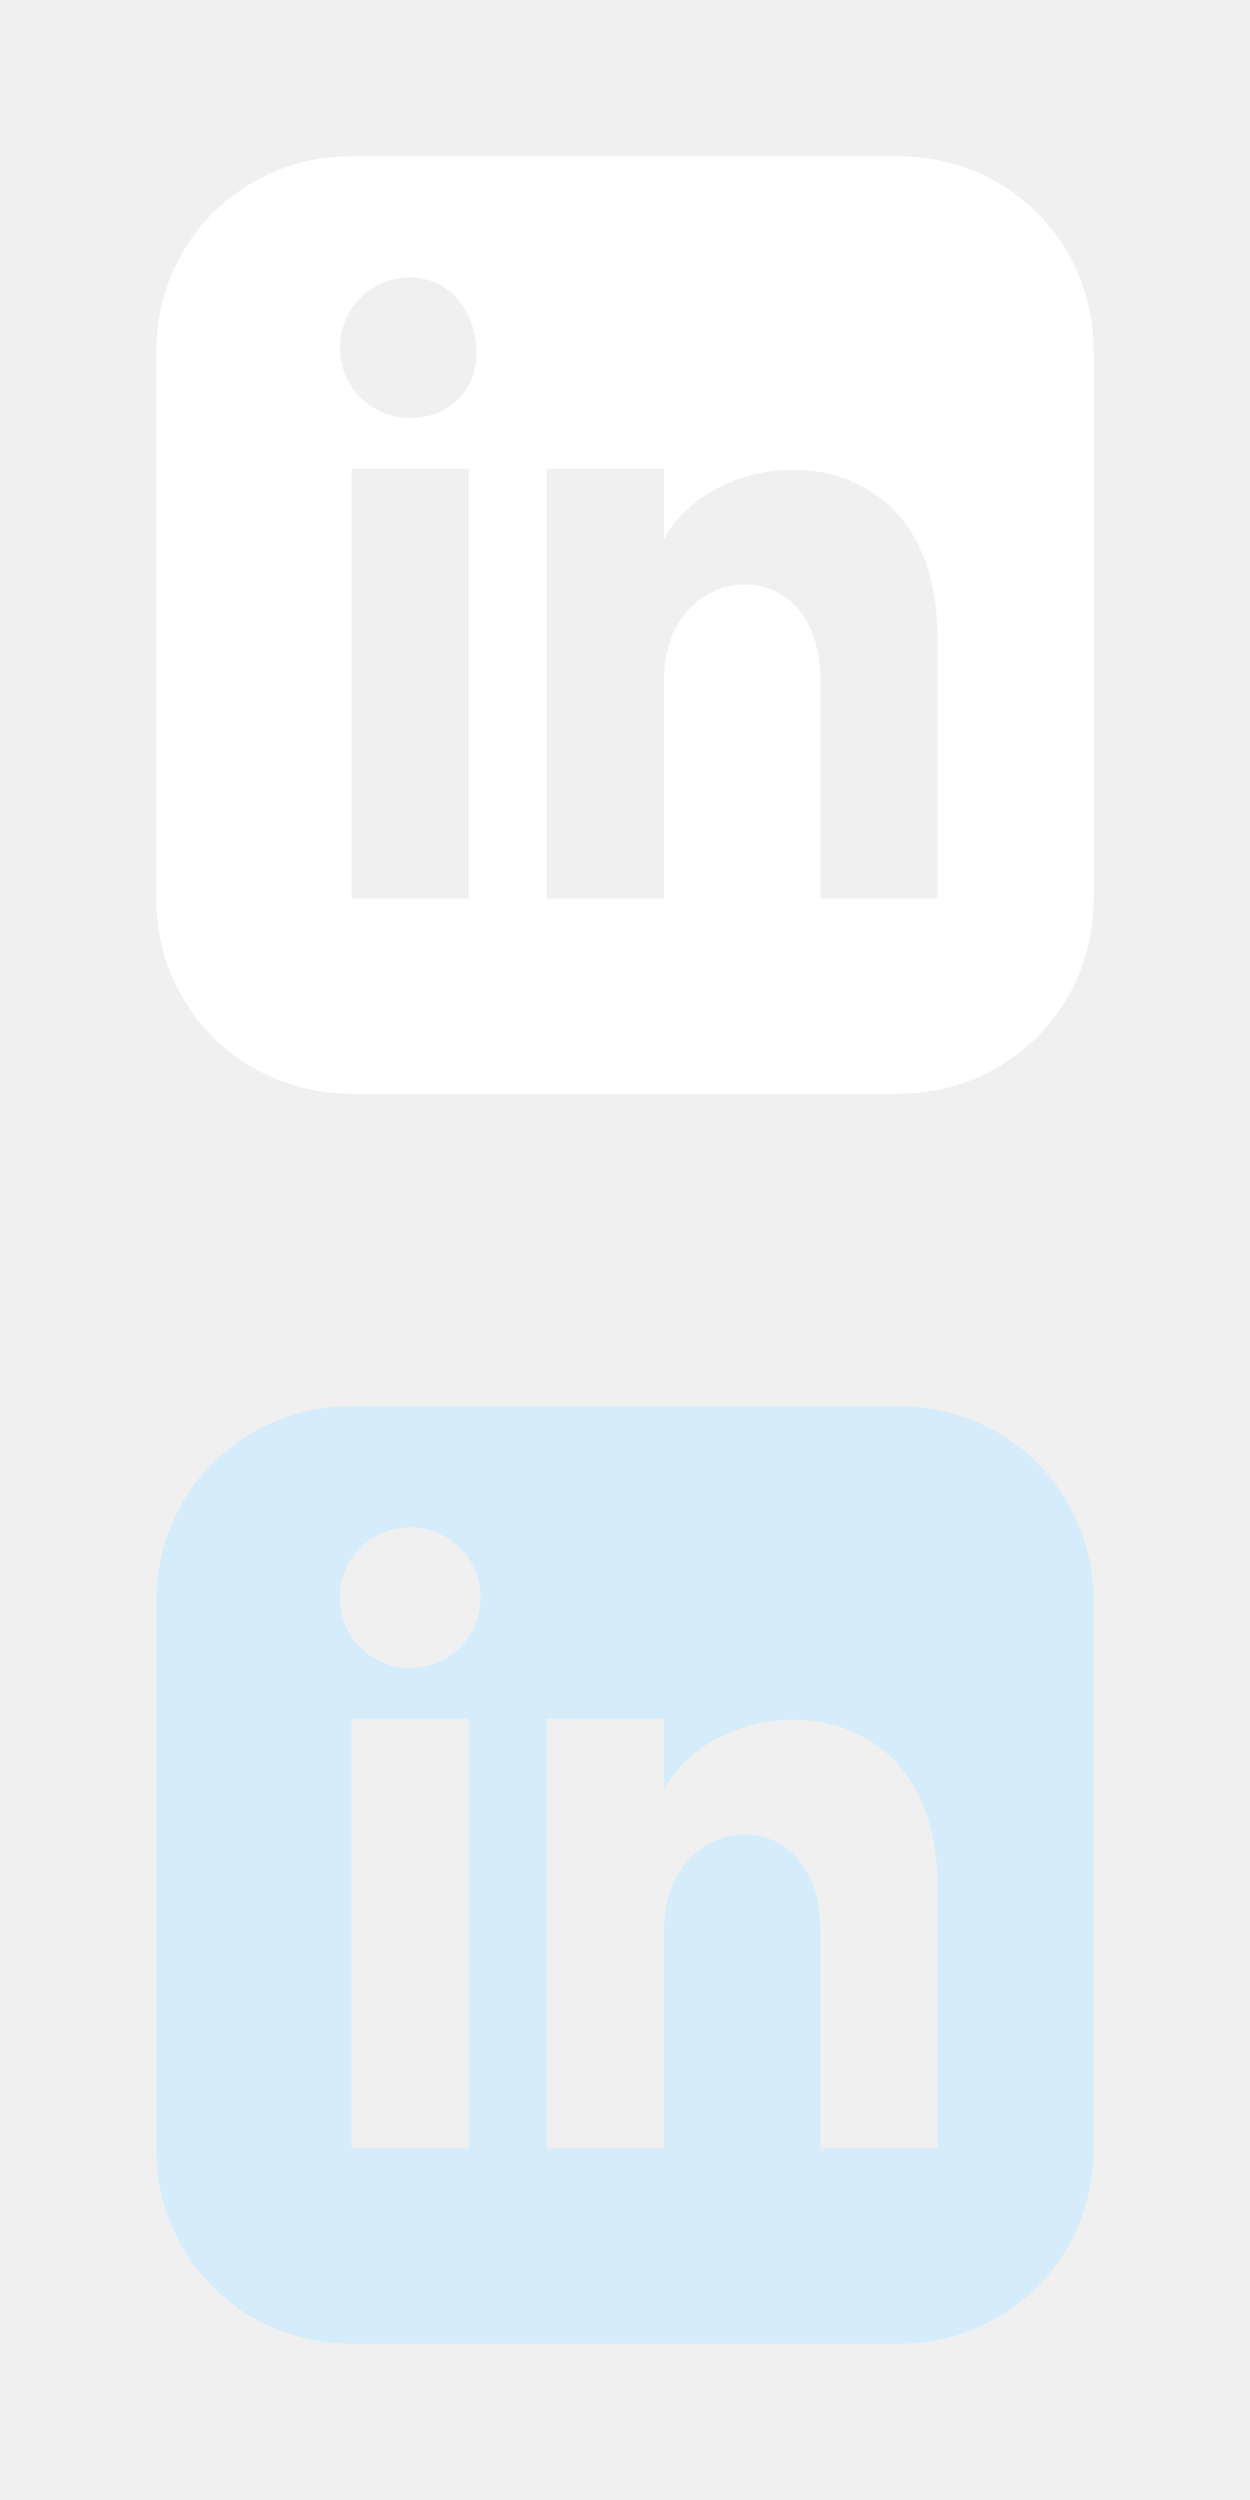
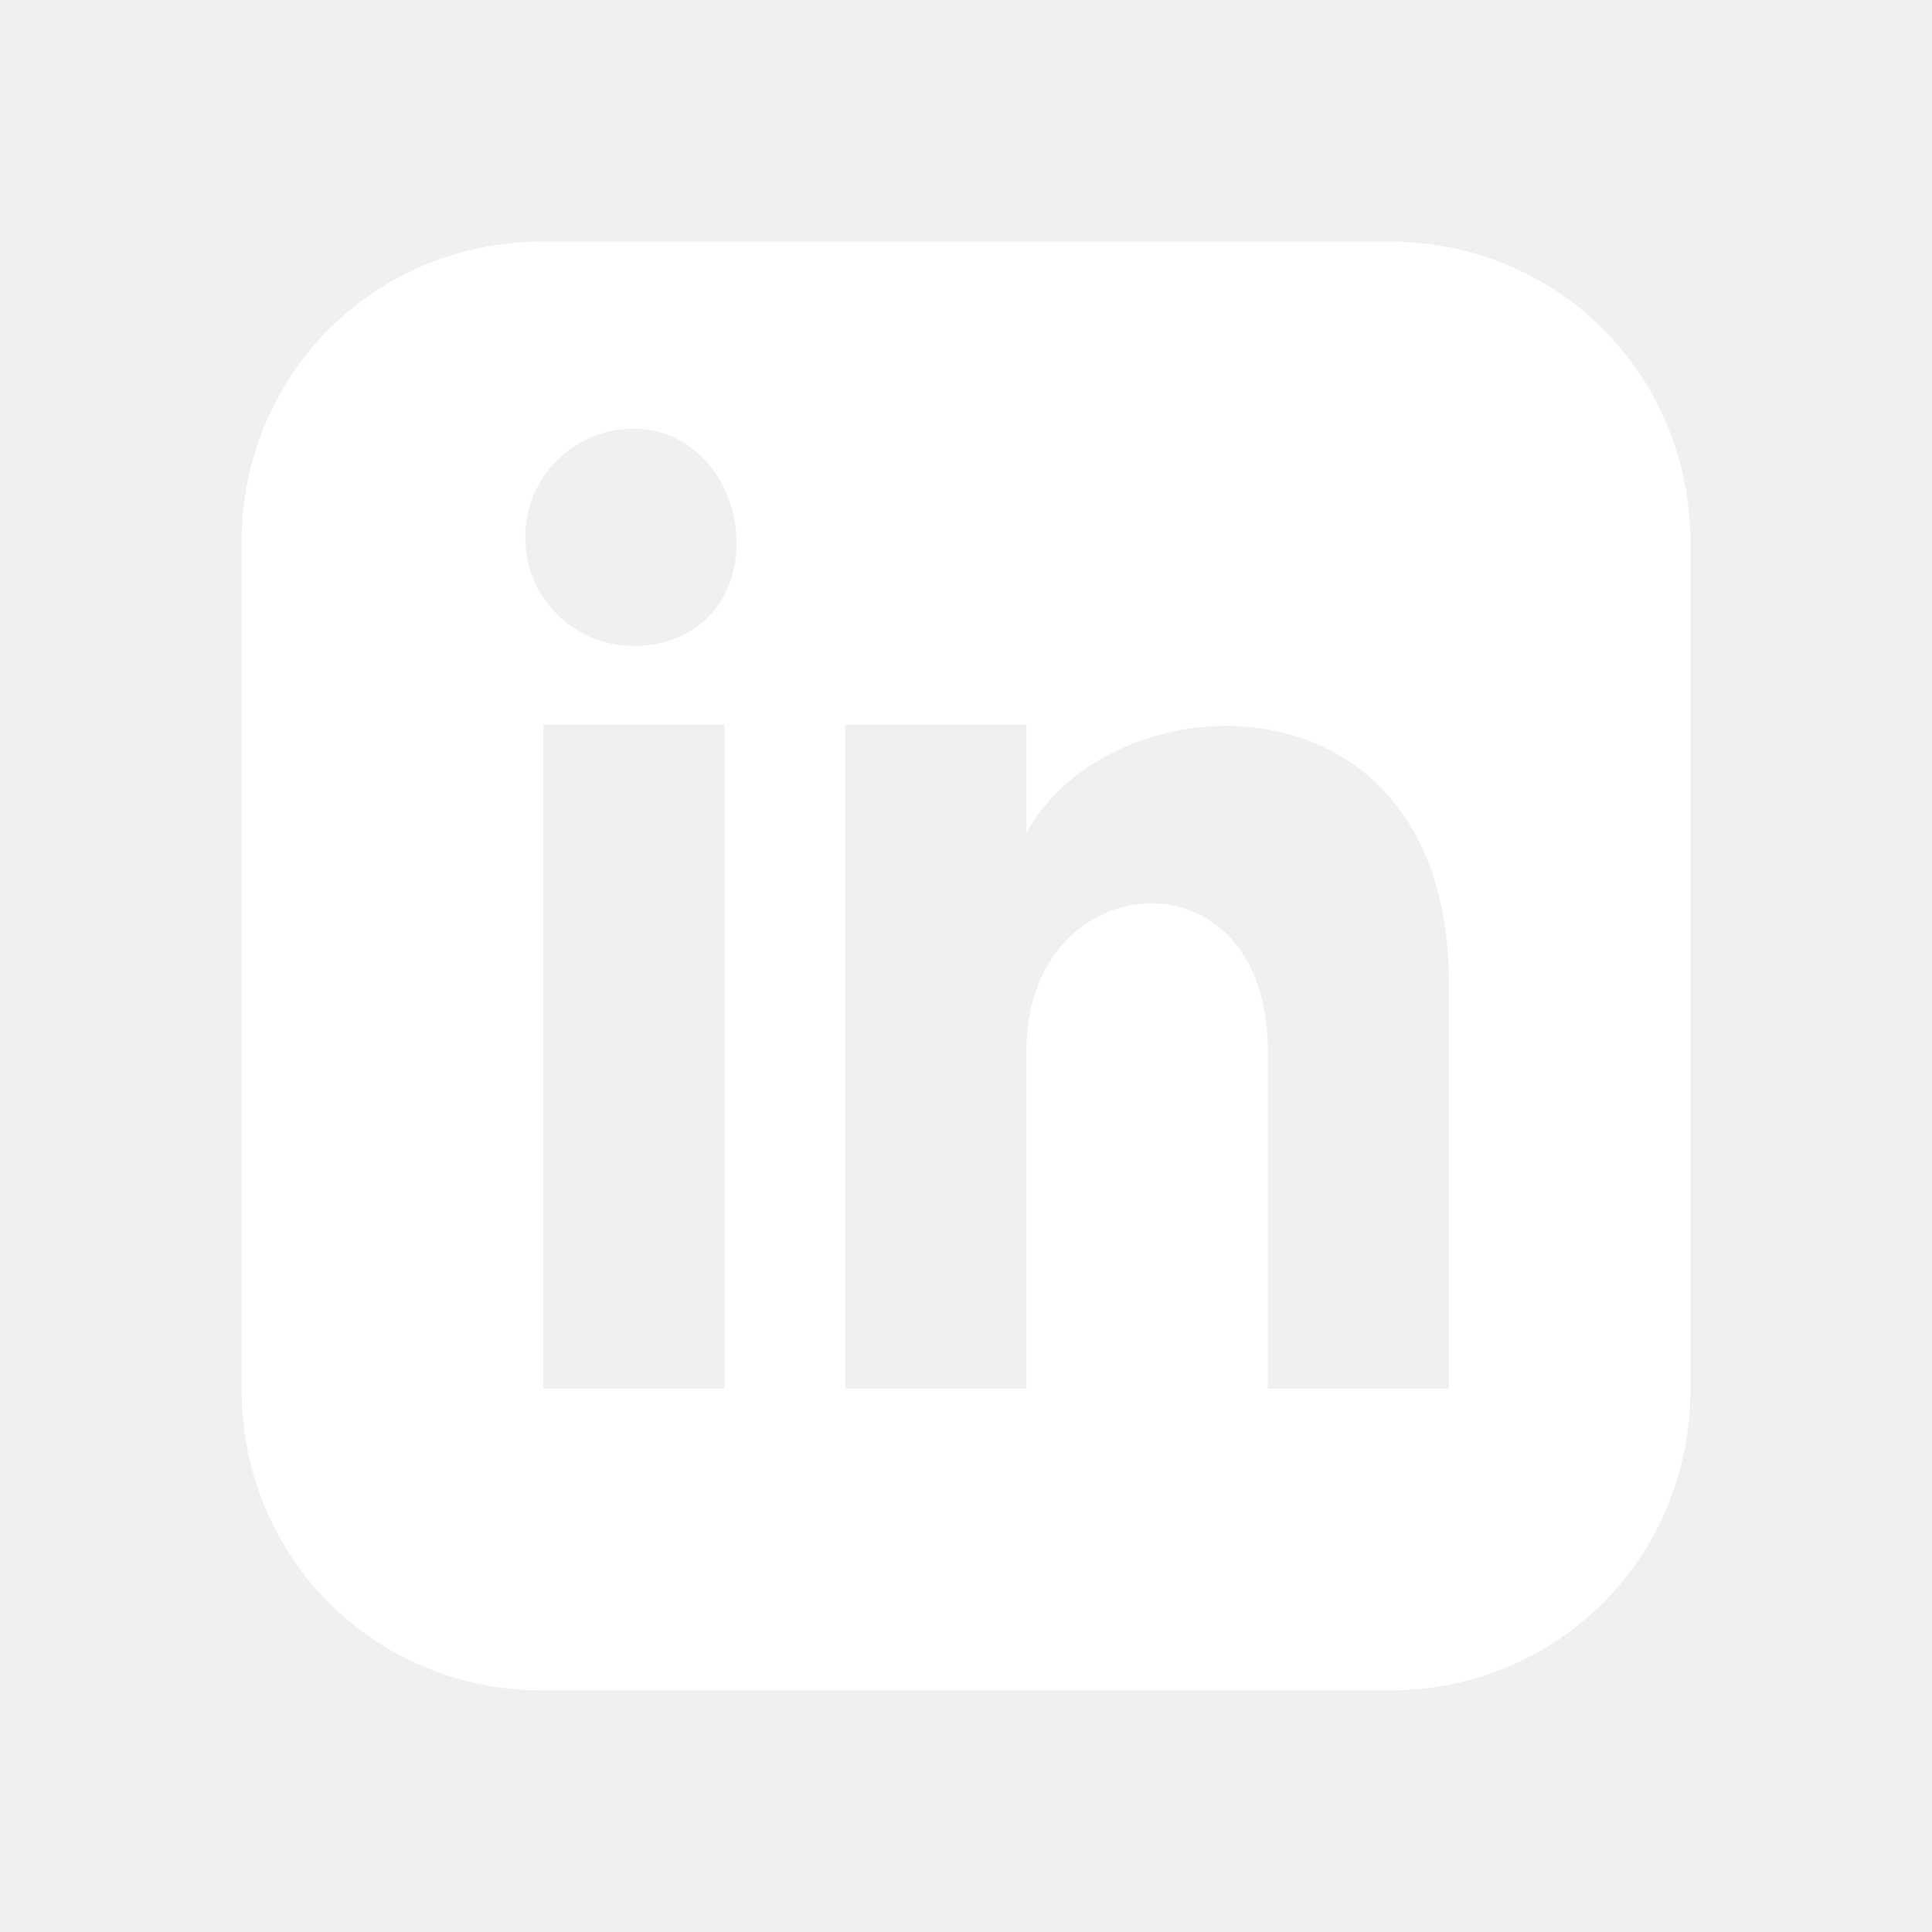
- <svg xmlns="http://www.w3.org/2000/svg" version="1.1" id="Layer_1" x="0px" y="0px" viewBox="0 0 32 64" style="enable-background:new 0 0 32 64;" xml:space="preserve">
-   <style type="text/css">
+ <svg xmlns="http://www.w3.org/2000/svg" version="1.1" id="Layer_1" x="0px" y="0px" viewBox="0 0 32 32" xml:space="preserve" width="32" height="32">
+   <defs id="defs70" />
+   <style type="text/css" id="style55">
	.st0{display:none;}
	.st1{display:inline;}
	.st2{fill:#D5EDFA;}
	.st3{fill:#FFFFFF;}
</style>
-   <g id="Layer_2_1_" class="st0">
+   <g id="Layer_2_1_" class="st0" style="display:none" transform="translate(0,-32)">
</g>
-   <g id="specctr" class="st0">
-     <g id="Dimensions" class="st1">
+   <g id="specctr" class="st0" style="display:none" transform="translate(0,-32)">
+     <g id="Dimensions" class="st1" style="display:inline">
	</g>
-     <g id="Spacing" class="st1">
+     <g id="Spacing" class="st1" style="display:inline">
	</g>
-     <g id="Text_Properties" class="st1">
+     <g id="Text_Properties" class="st1" style="display:inline">
	</g>
-     <g id="Object_Properties" class="st1">
+     <g id="Object_Properties" class="st1" style="display:inline">
	</g>
  </g>
-   <path class="st2" d="M23,36H9c-2.8,0-5,2.2-5,5v14c0,2.8,2.2,5,5,5h14c2.8,0,5-2.2,5-5V41C28,38.2,25.8,36,23,36z M12,55H9V44h3V55z   M10.5,42.7c-1,0-1.8-0.8-1.8-1.8s0.8-1.8,1.8-1.8s1.8,0.8,1.8,1.8S11.5,42.7,10.5,42.7z M24,55h-3v-5.6c0-3.4-4-3.1-4,0V55h-3V44h3  v1.8c1.4-2.6,7-2.8,7,2.5V55z" />
-   <path class="st3" d="M23,4H9C6.2,4,4,6.2,4,9v14c0,2.8,2.2,5,5,5h14c2.8,0,5-2.2,5-5V9C28,6.2,25.8,4,23,4z M12,23H9V12h3V23z   M10.5,10.7c-1,0-1.8-0.8-1.8-1.8s0.8-1.8,1.8-1.8S12.2,8,12.2,9S11.5,10.7,10.5,10.7z M24,23h-3v-5.6c0-3.4-4-3.1-4,0V23h-3V12h3  v1.8c1.4-2.6,7-2.8,7,2.5V23z" />
+   <path class="st3" d="M 23,4 H 9 C 6.2,4 4,6.2 4,9 v 14 c 0,2.8 2.2,5 5,5 h 14 c 2.8,0 5,-2.2 5,-5 V 9 C 28,6.2 25.8,4 23,4 Z M 12,23 H 9 V 12 h 3 z M 10.5,10.7 c -1,0 -1.8,-0.8 -1.8,-1.8 0,-1 0.8,-1.8 1.8,-1.8 1,0 1.7,0.9 1.7,1.9 0,1 -0.7,1.7 -1.7,1.7 z M 24,23 h -3 v -5.6 c 0,-3.4 -4,-3.1 -4,0 V 23 H 14 V 12 h 3 v 1.8 c 1.4,-2.6 7,-2.8 7,2.5 z" id="path65" style="fill:#ffffff" />
</svg>
